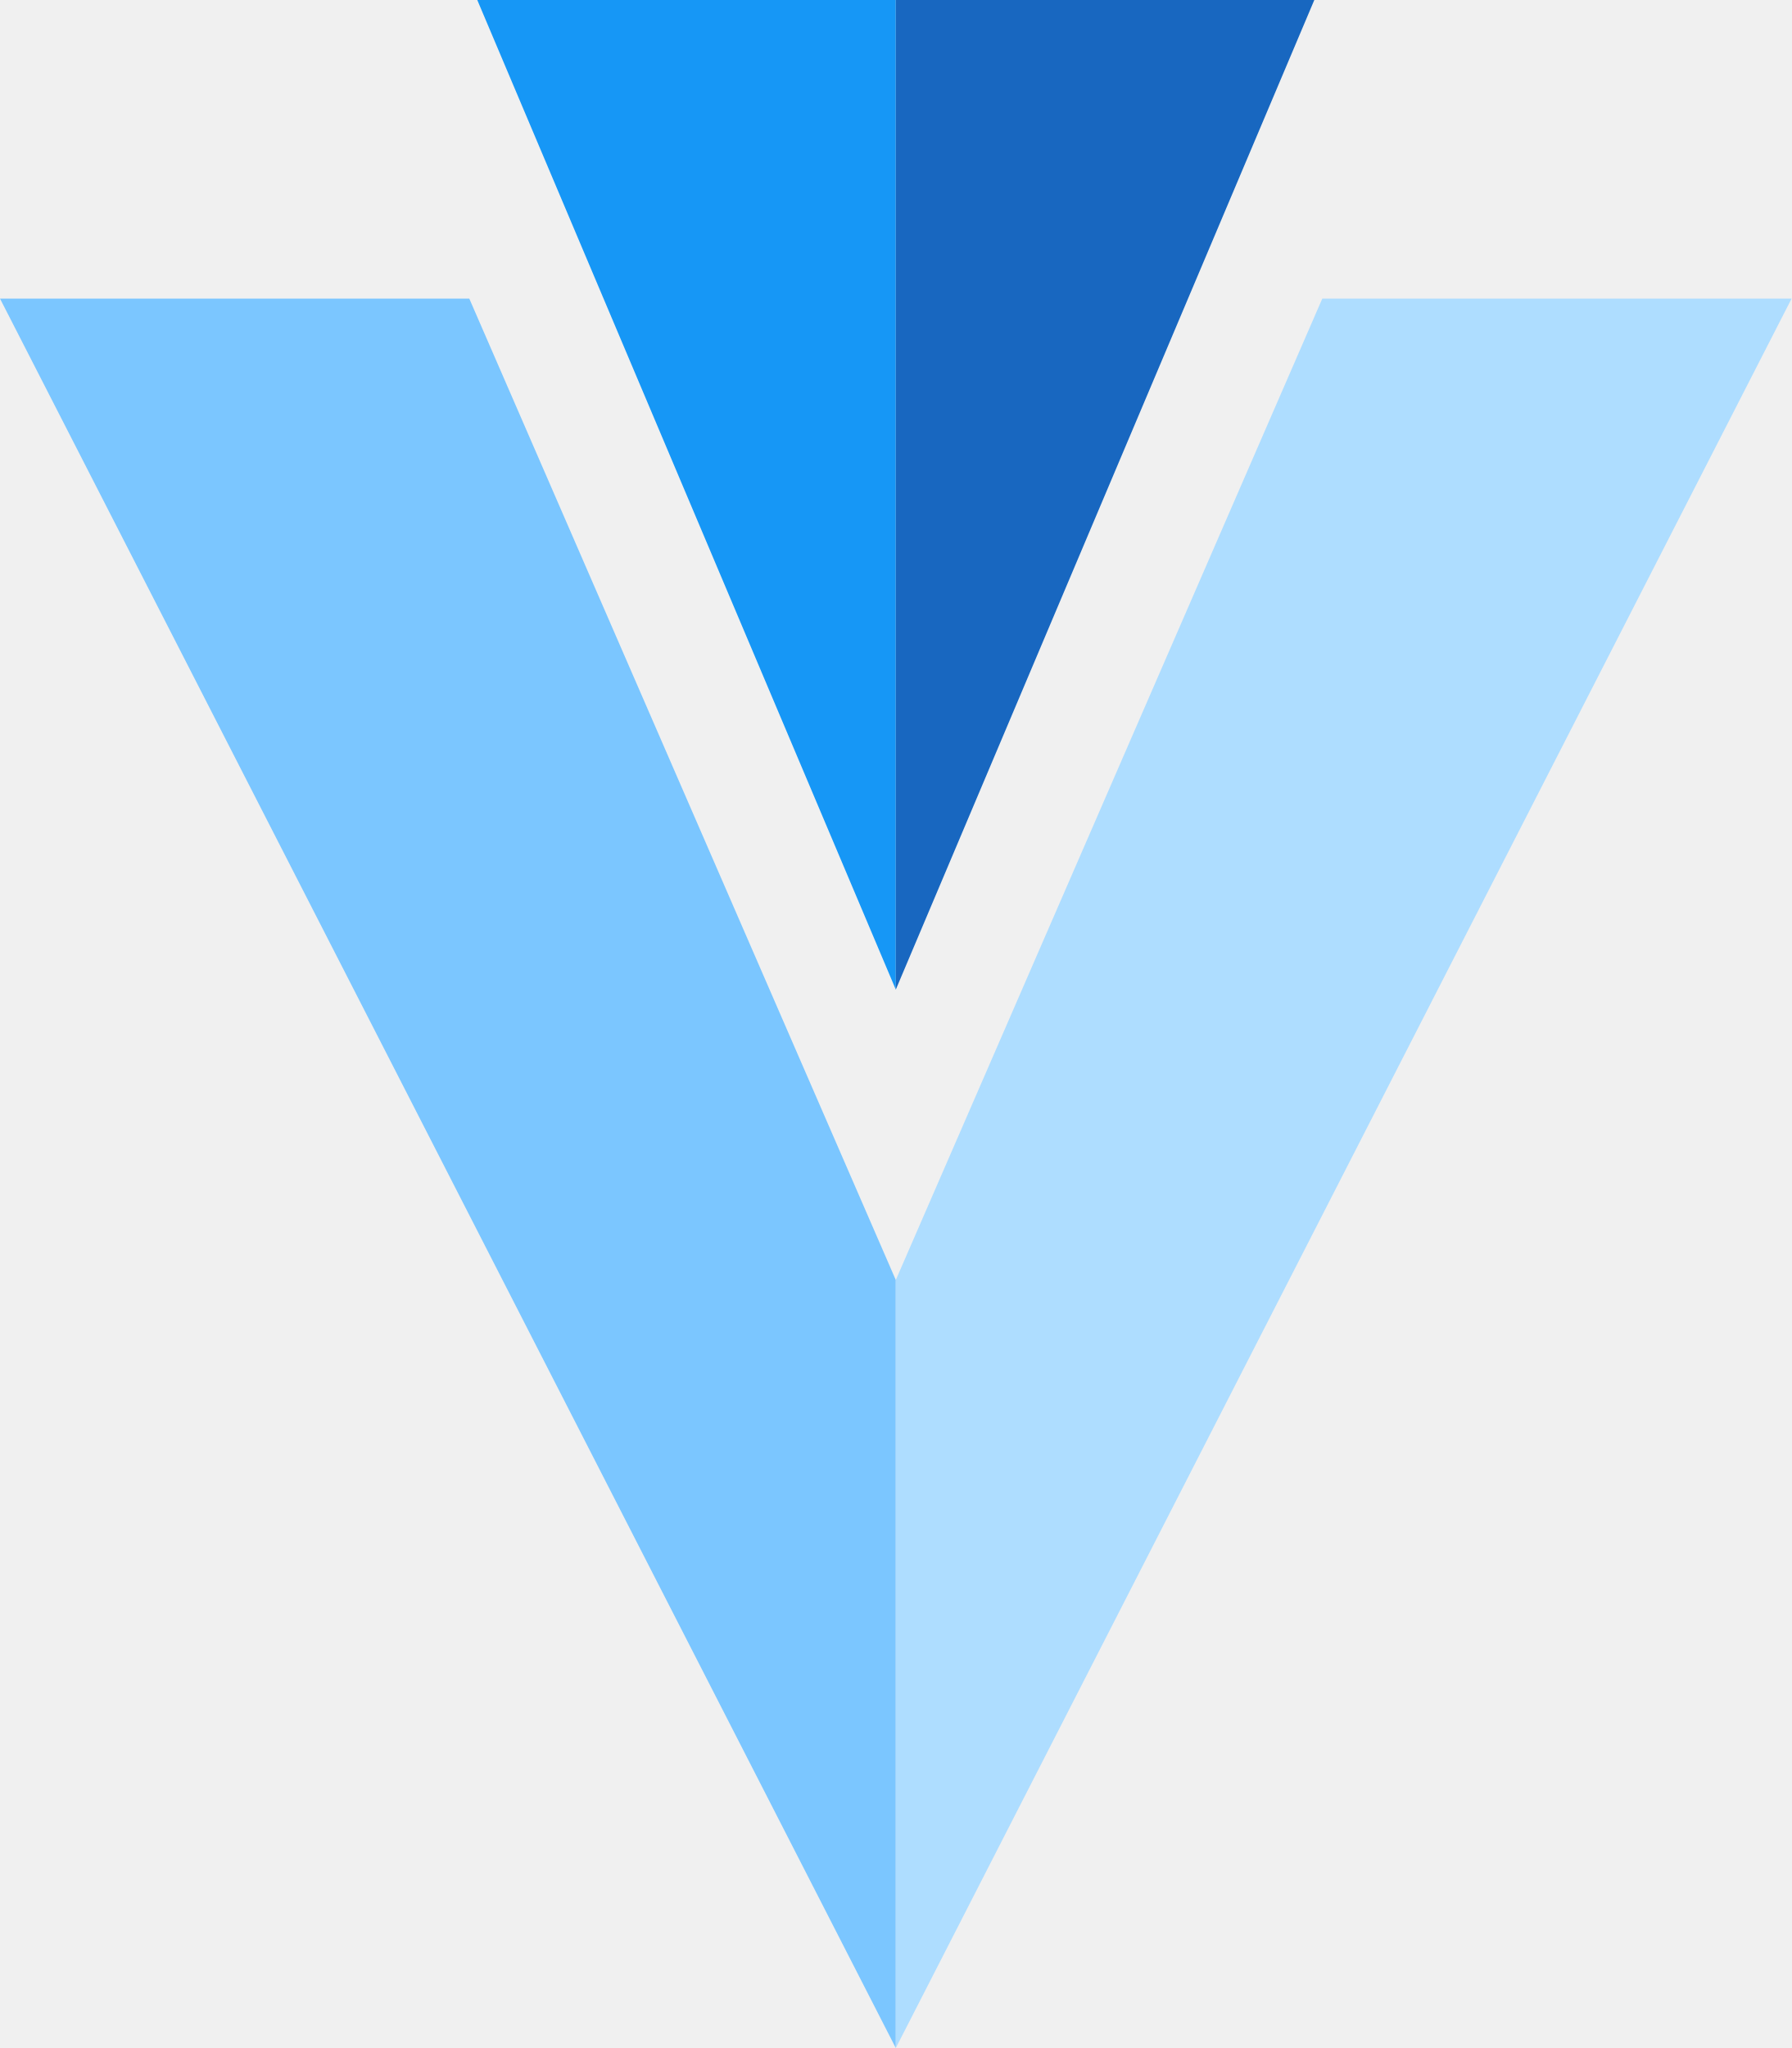
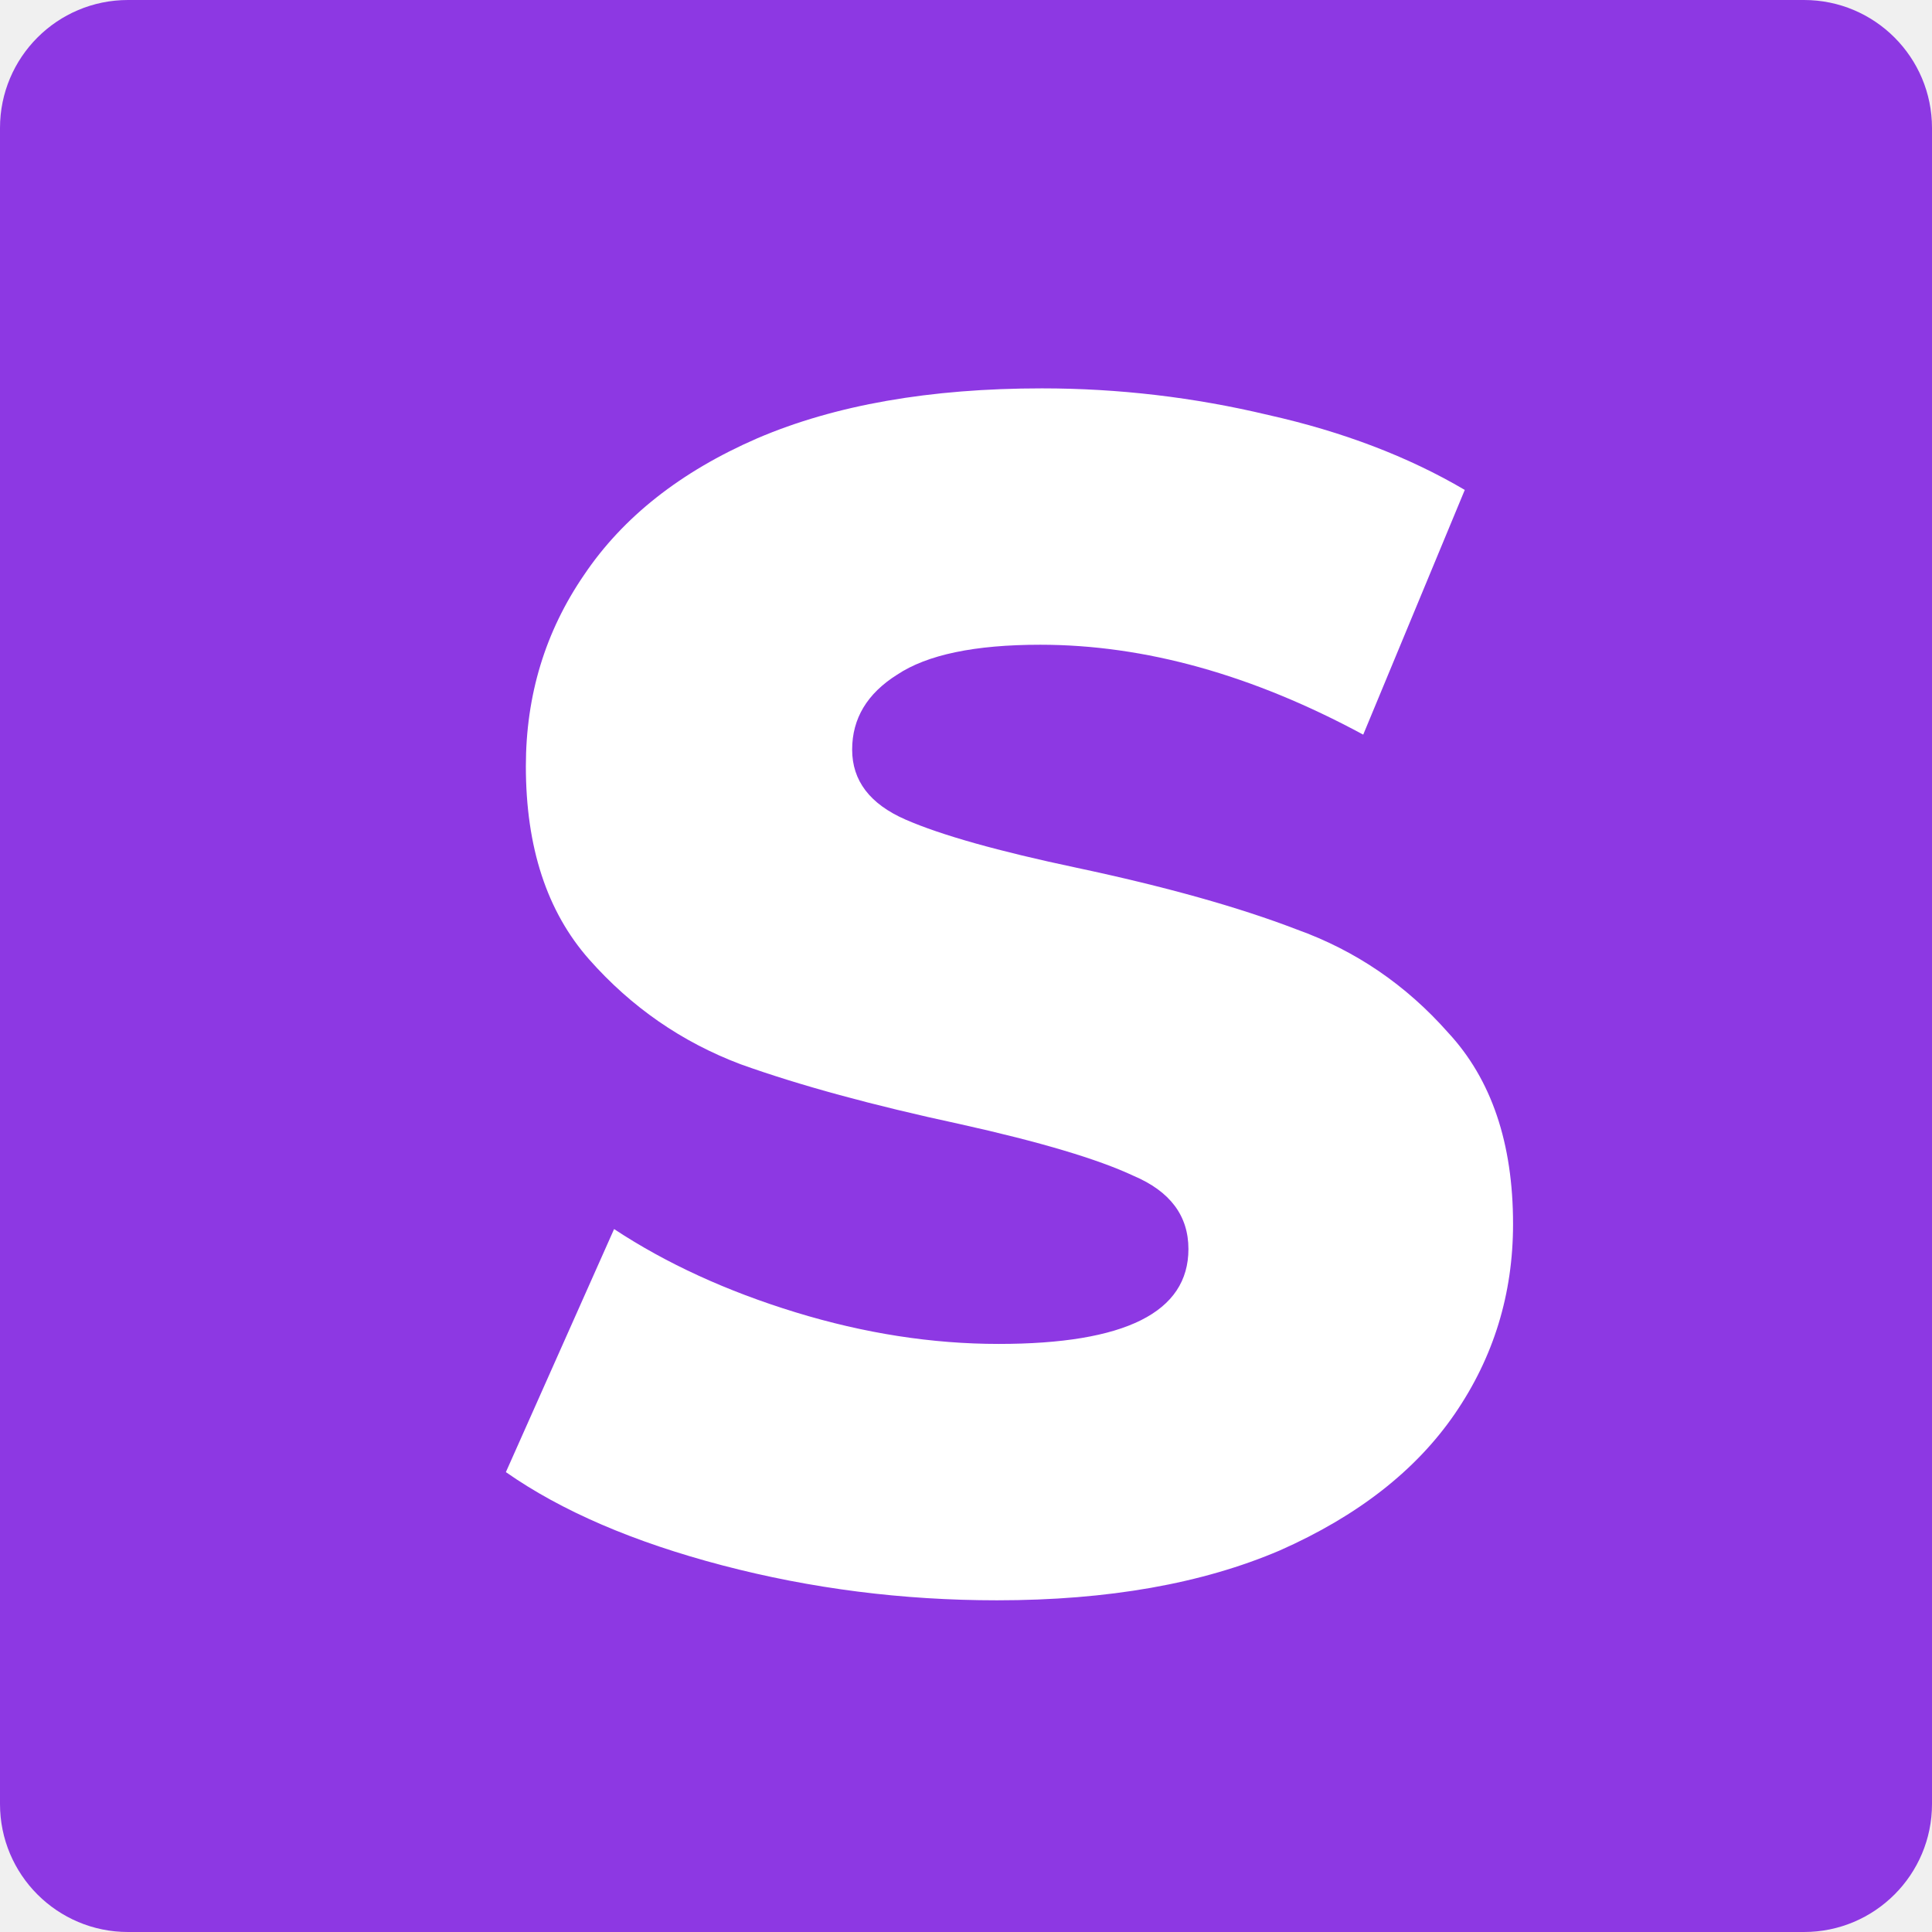
- <svg xmlns="http://www.w3.org/2000/svg" id="Layer_1" data-name="Layer 1" viewBox="0 0 87.5 100">
+ <svg xmlns="http://www.w3.org/2000/svg" width="800" height="800" viewBox="0 0 800 800" fill="none">
+   <g clip-path="url(#clip0_712_47194)">
+     <rect width="800" height="800" rx="53" fill="#8D38E3" />
+     <path d="M412.83 662.651C373.767 662.651 335.854 657.825 299.089 648.175C262.325 638.524 232.454 625.656 209.476 609.572L254.283 508.929C275.882 523.175 300.928 534.664 329.42 543.396C357.913 552.127 385.946 556.493 413.519 556.493C465.908 556.493 492.103 543.396 492.103 517.201C492.103 503.415 484.52 493.304 469.355 486.871C454.649 479.977 430.752 472.854 397.664 465.501C361.359 457.689 331.029 449.417 306.672 440.685C282.316 431.494 261.406 417.018 243.943 397.257C226.48 377.496 217.748 350.842 217.748 317.294C217.748 287.883 225.79 261.458 241.875 238.021C257.959 214.124 281.856 195.282 313.565 181.496C345.734 167.709 385.026 160.816 431.442 160.816C463.151 160.816 494.401 164.492 525.191 171.845C555.981 178.738 583.095 189.078 606.532 202.865L564.483 304.197C518.527 279.381 473.95 266.973 430.752 266.973C403.638 266.973 383.878 271.109 371.47 279.381C359.061 287.193 352.857 297.533 352.857 310.401C352.857 323.269 360.21 332.919 374.916 339.353C389.622 345.787 413.289 352.45 445.918 359.344C482.682 367.156 513.013 375.658 536.91 384.849C561.266 393.581 582.176 407.827 599.639 427.588C617.562 446.889 626.523 473.314 626.523 506.861C626.523 535.813 618.481 562.008 602.396 585.445C586.312 608.883 562.185 627.724 530.016 641.971C497.847 655.757 458.785 662.651 412.83 662.651Z" fill="white" />
+   </g>
  <defs>
-     <style>.cls-1{fill:#1697f6;}.cls-2{fill:#7bc6ff;}.cls-3{fill:#1867c0;}.cls-4{fill:#aeddff;}</style>
+     <clipPath id="clip0_712_47194">
+       <rect width="800" height="800" rx="53" fill="white" />
+     </clipPath>
  </defs>
-   <polyline class="cls-1" points="43.75 0 23.31 0 43.75 48.32" />
-   <polygon class="cls-2" points="43.75 62.5 43.75 100 0 14.58 22.92 14.58 43.75 62.5" />
-   <polyline class="cls-3" points="43.75 0 64.19 0 43.75 48.32" />
-   <polygon class="cls-4" points="64.58 14.58 87.5 14.58 43.75 100 43.75 62.5 64.58 14.58" />
</svg>
